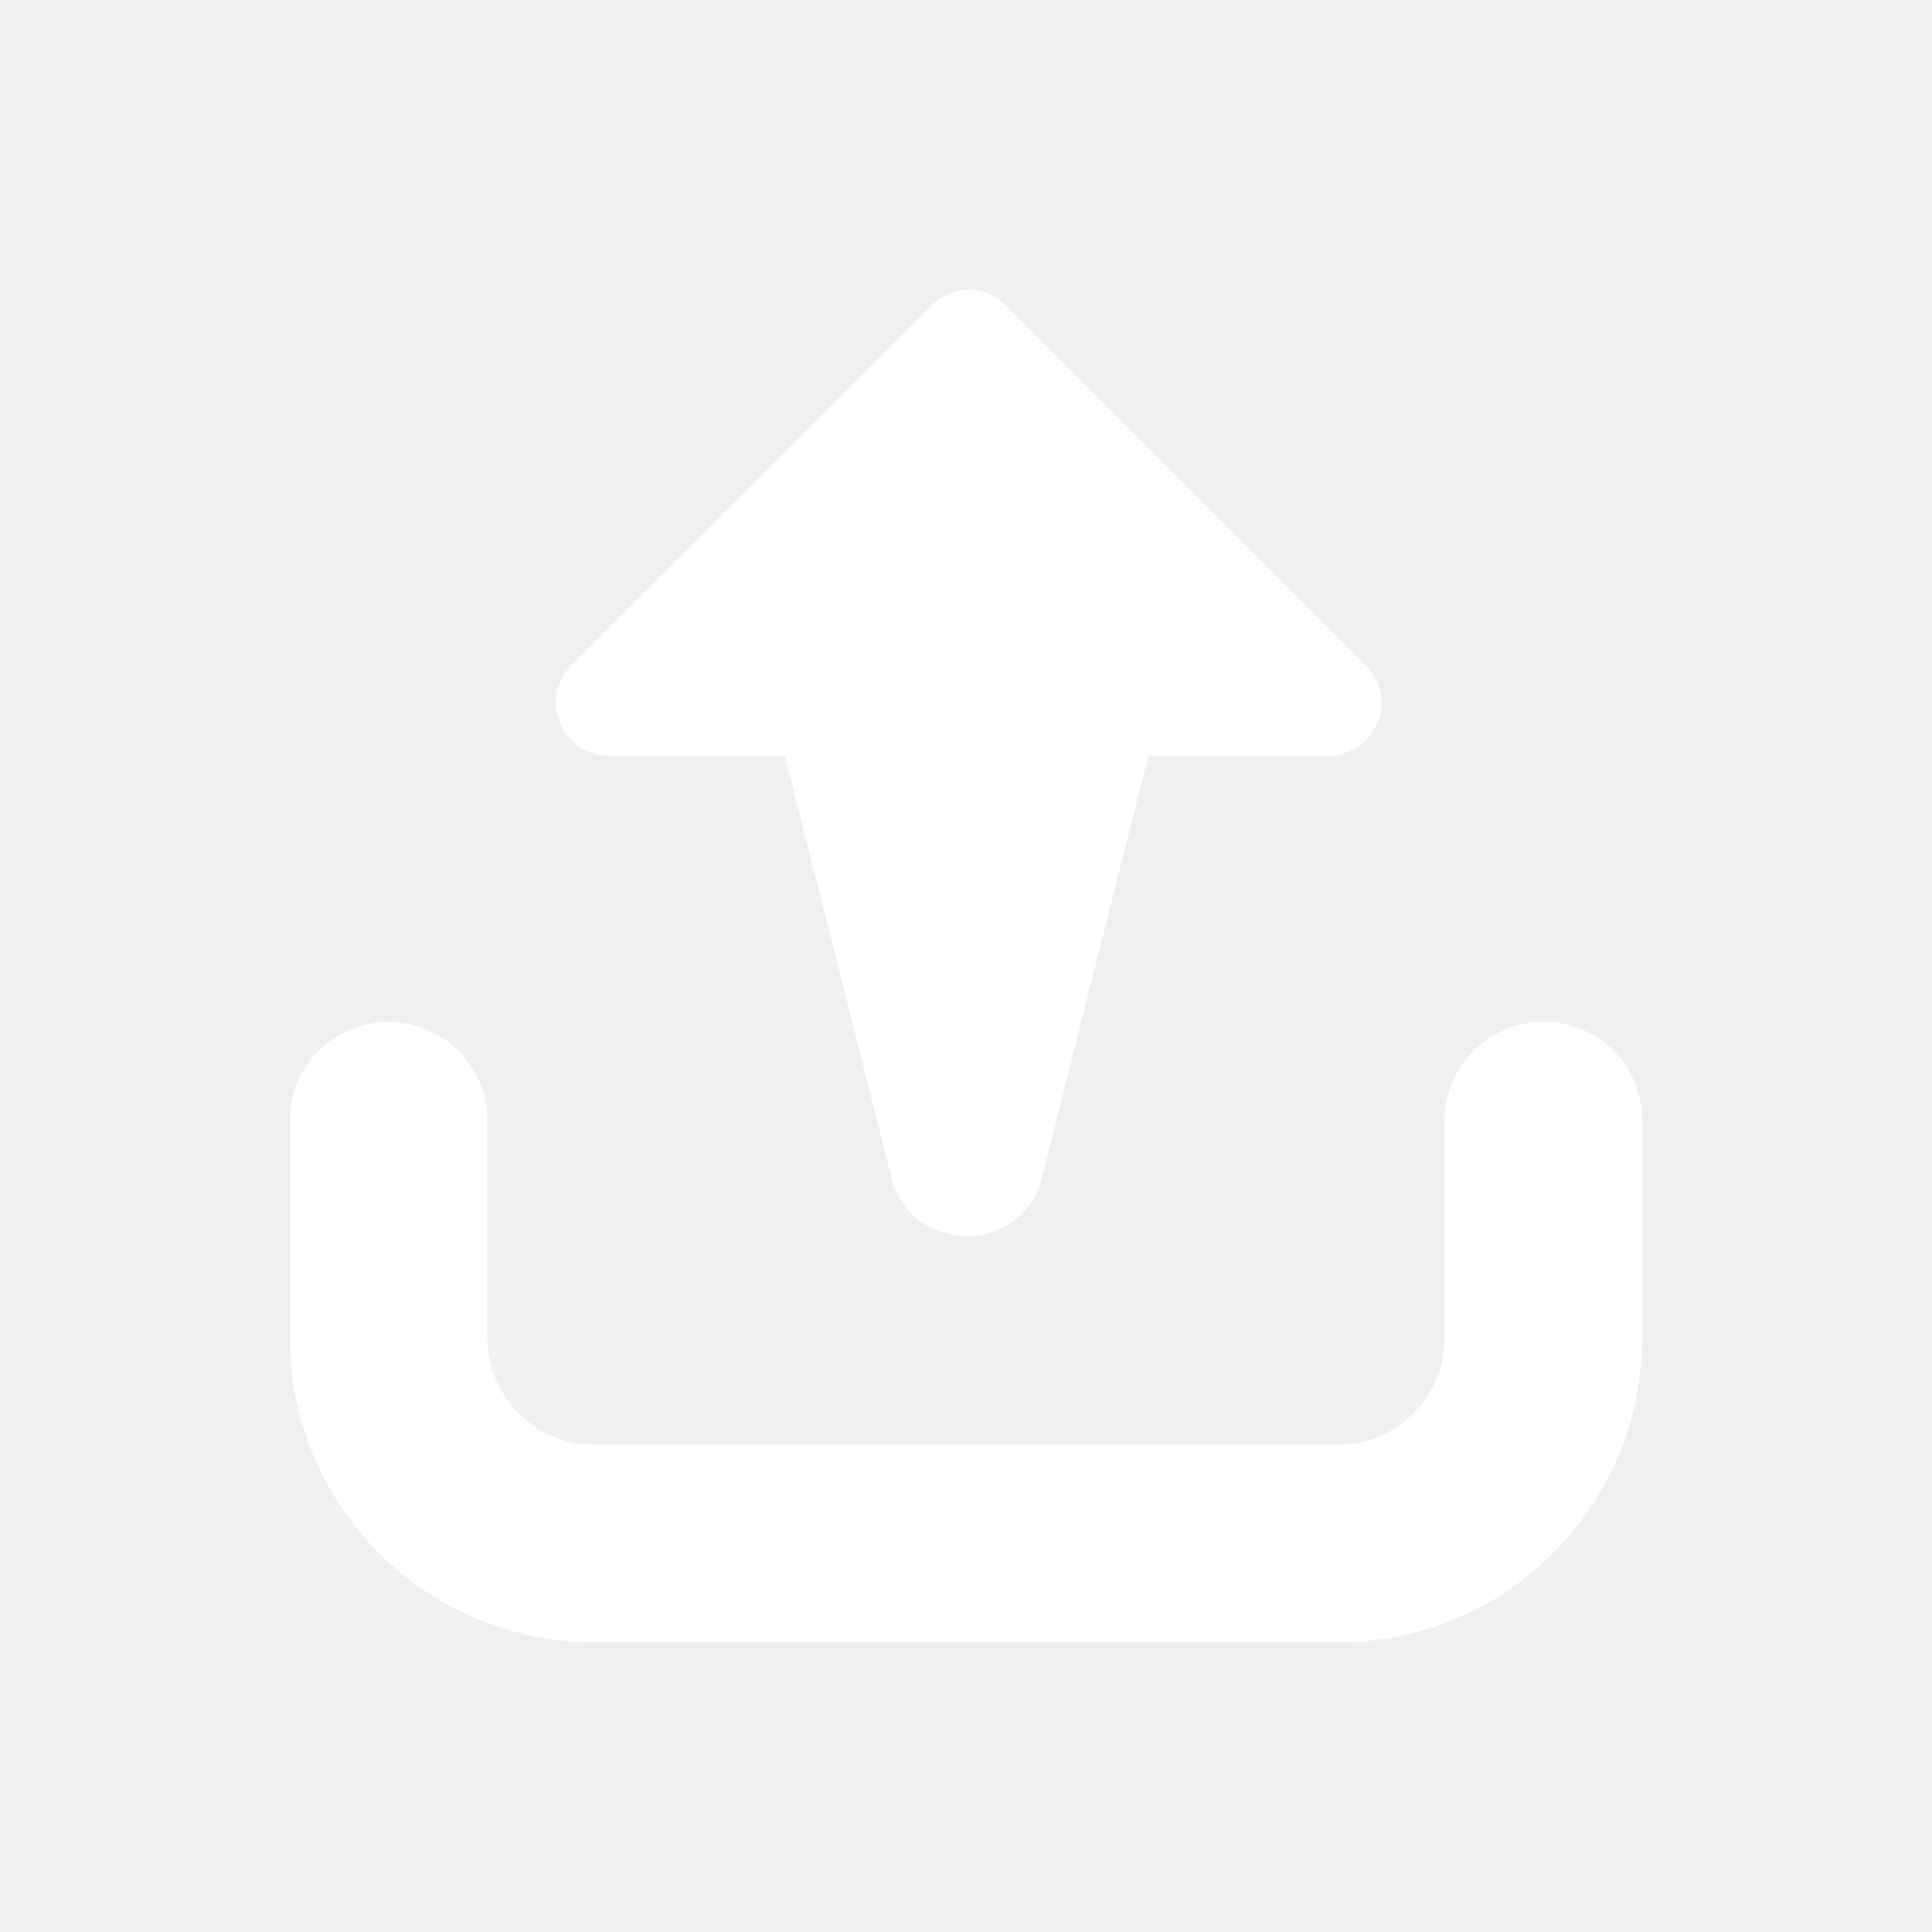
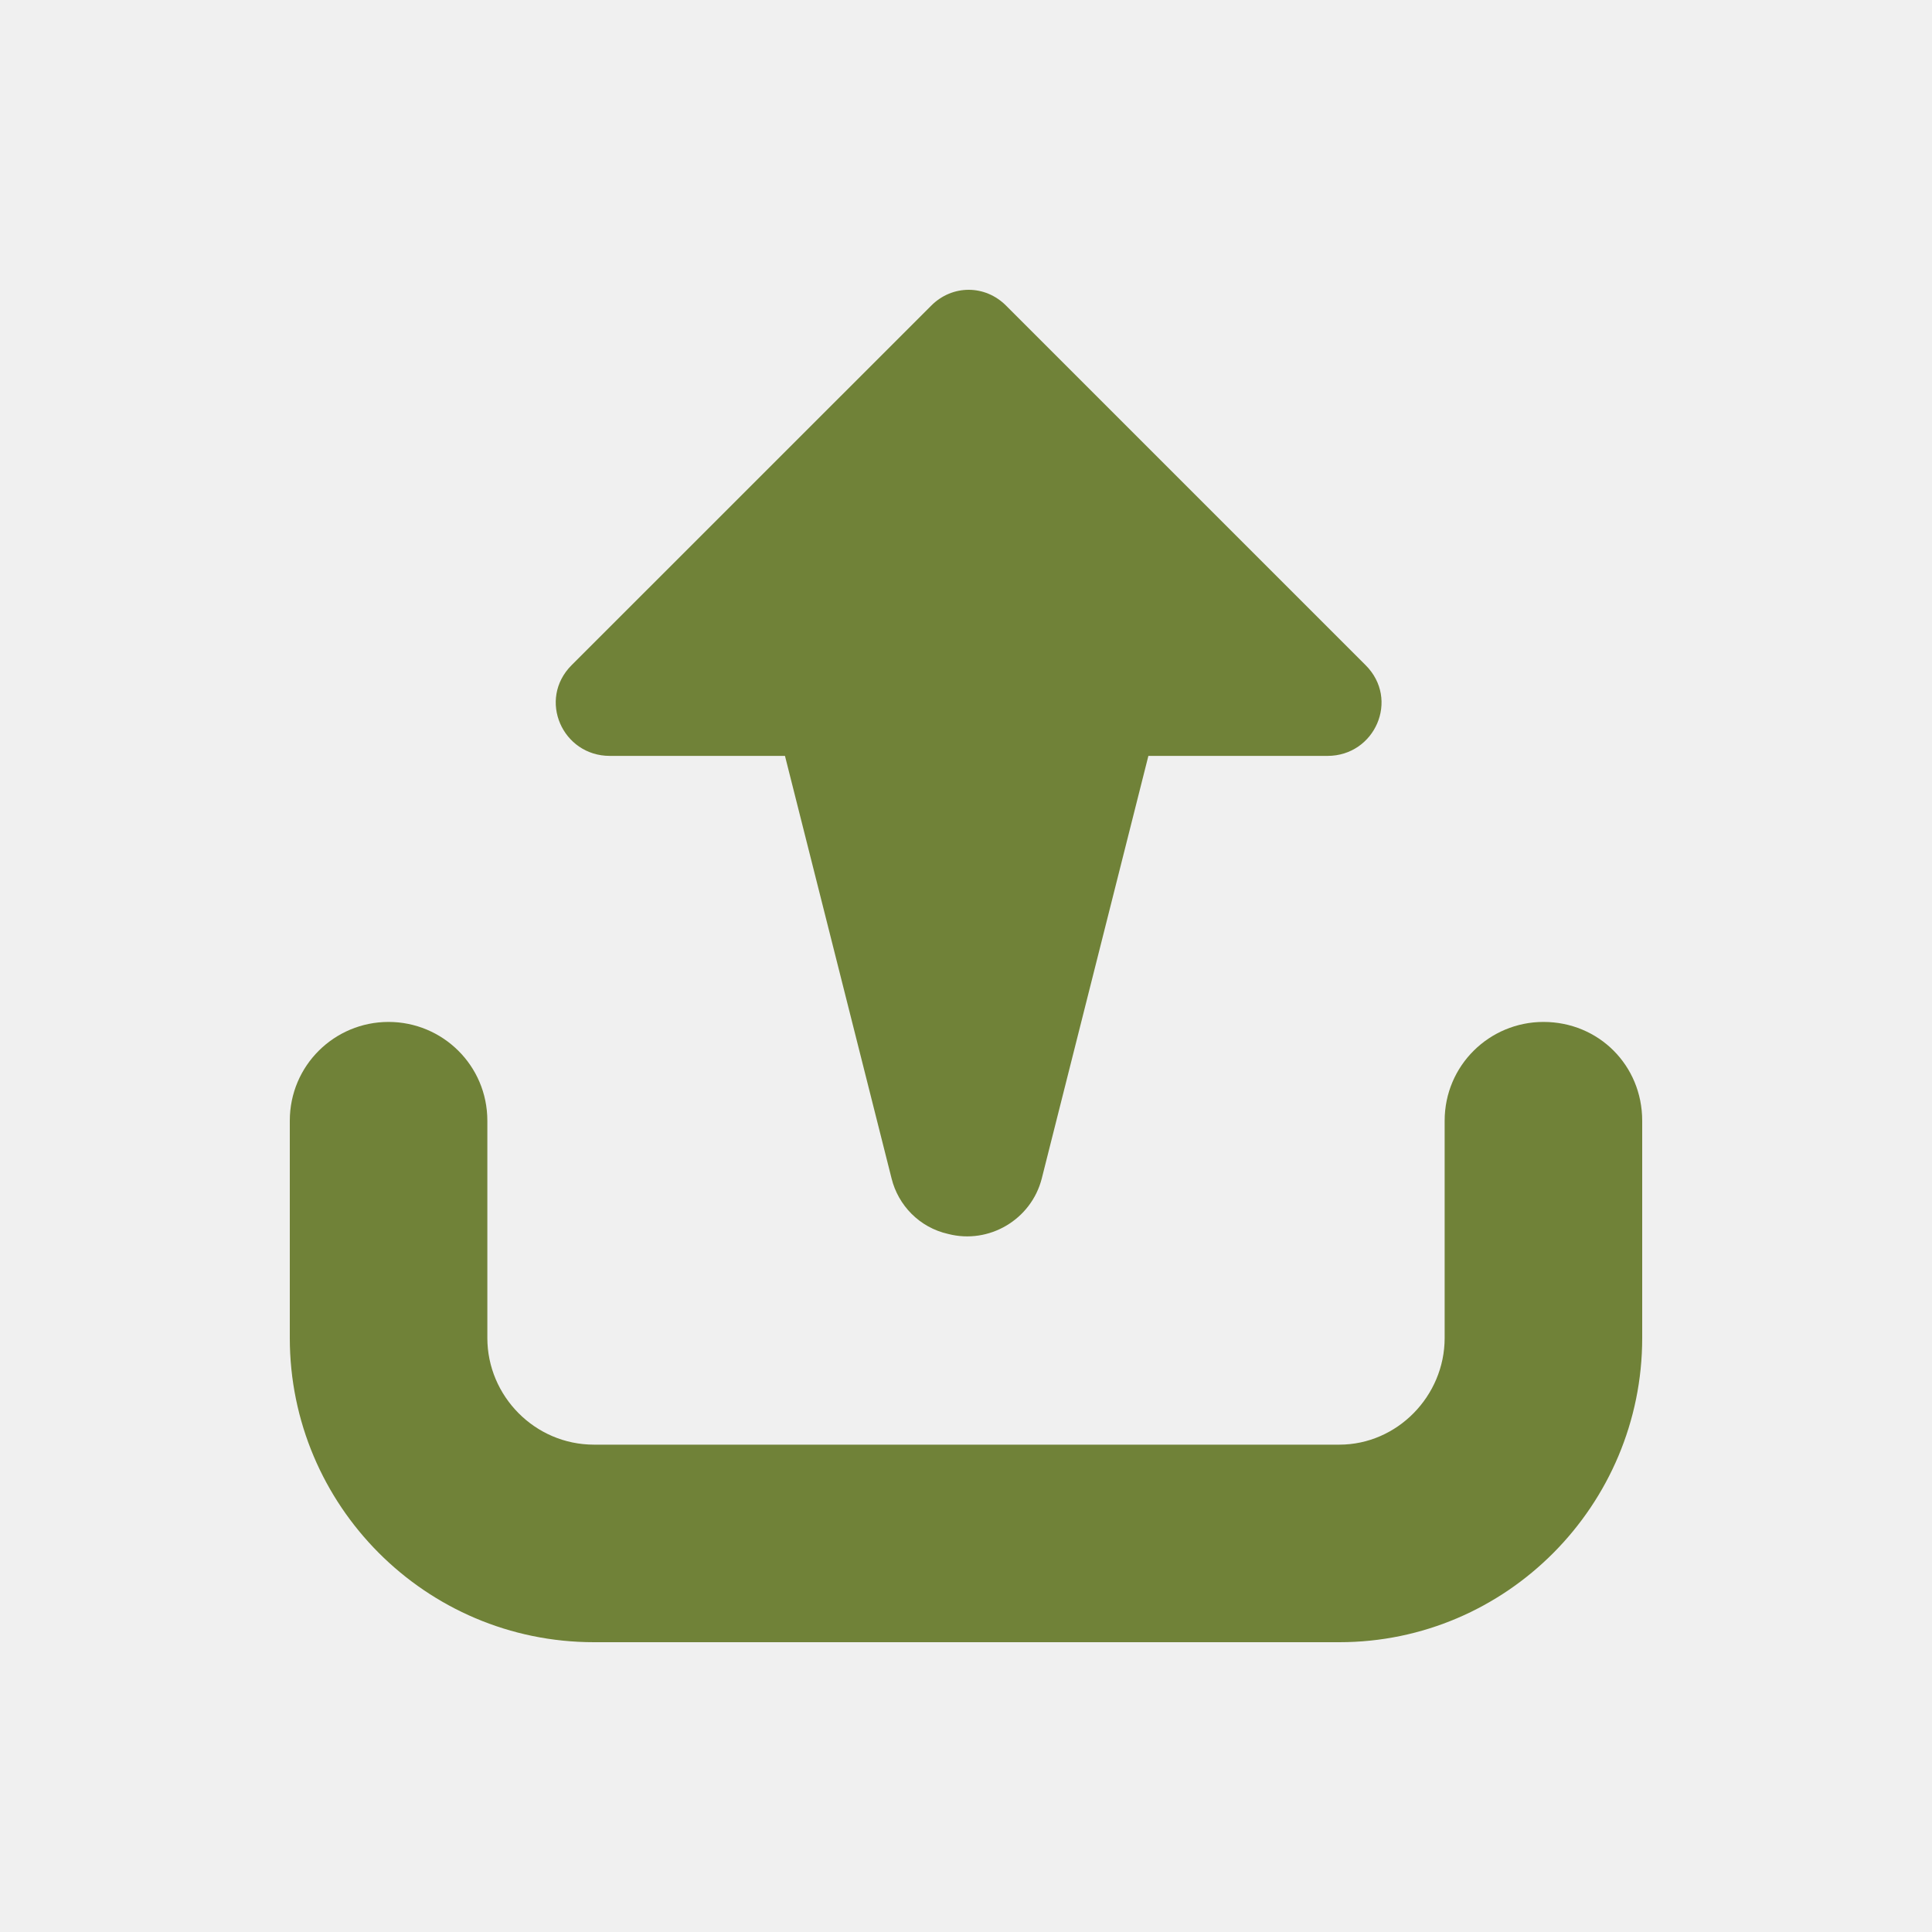
<svg xmlns="http://www.w3.org/2000/svg" width="20px" height="20px" viewBox="0 0 20 20" version="1.1">
  <defs />
  <g id="Page-1" stroke="none" stroke-width="1" fill="none" fill-rule="evenodd">
-     <g id="file-upload" fill="#FFFFFF">
+     <g id="file-upload" fill="#708238">
      <path d="M5.917,6.886 L9.639,3.165 C9.857,2.945 10.198,2.945 10.416,3.165 L14.137,6.886 C14.492,7.241 14.233,7.825 13.742,7.825 L11.888,7.825 L10.784,12.201 C10.675,12.625 10.239,12.883 9.816,12.774 C9.516,12.707 9.298,12.475 9.23,12.201 L8.126,7.825 L6.313,7.825 C5.822,7.825 5.563,7.241 5.917,6.886 Z M17,11.602 L17,13.851 C17,15.582 15.596,17 13.865,17 L6.149,17 C4.404,17 3,15.582 3,13.851 L3,11.602 C3,11.029 3.463,10.579 4.022,10.579 C4.581,10.579 5.045,11.029 5.045,11.602 L5.045,13.851 C5.045,14.451 5.536,14.955 6.149,14.955 L13.865,14.955 C14.464,14.955 14.955,14.451 14.955,13.851 L14.955,11.602 C14.955,11.029 15.419,10.579 15.978,10.579 C16.55,10.579 17,11.029 17,11.602 Z" id="file-upload-icon" />
    </g>
  </g>
</svg>
